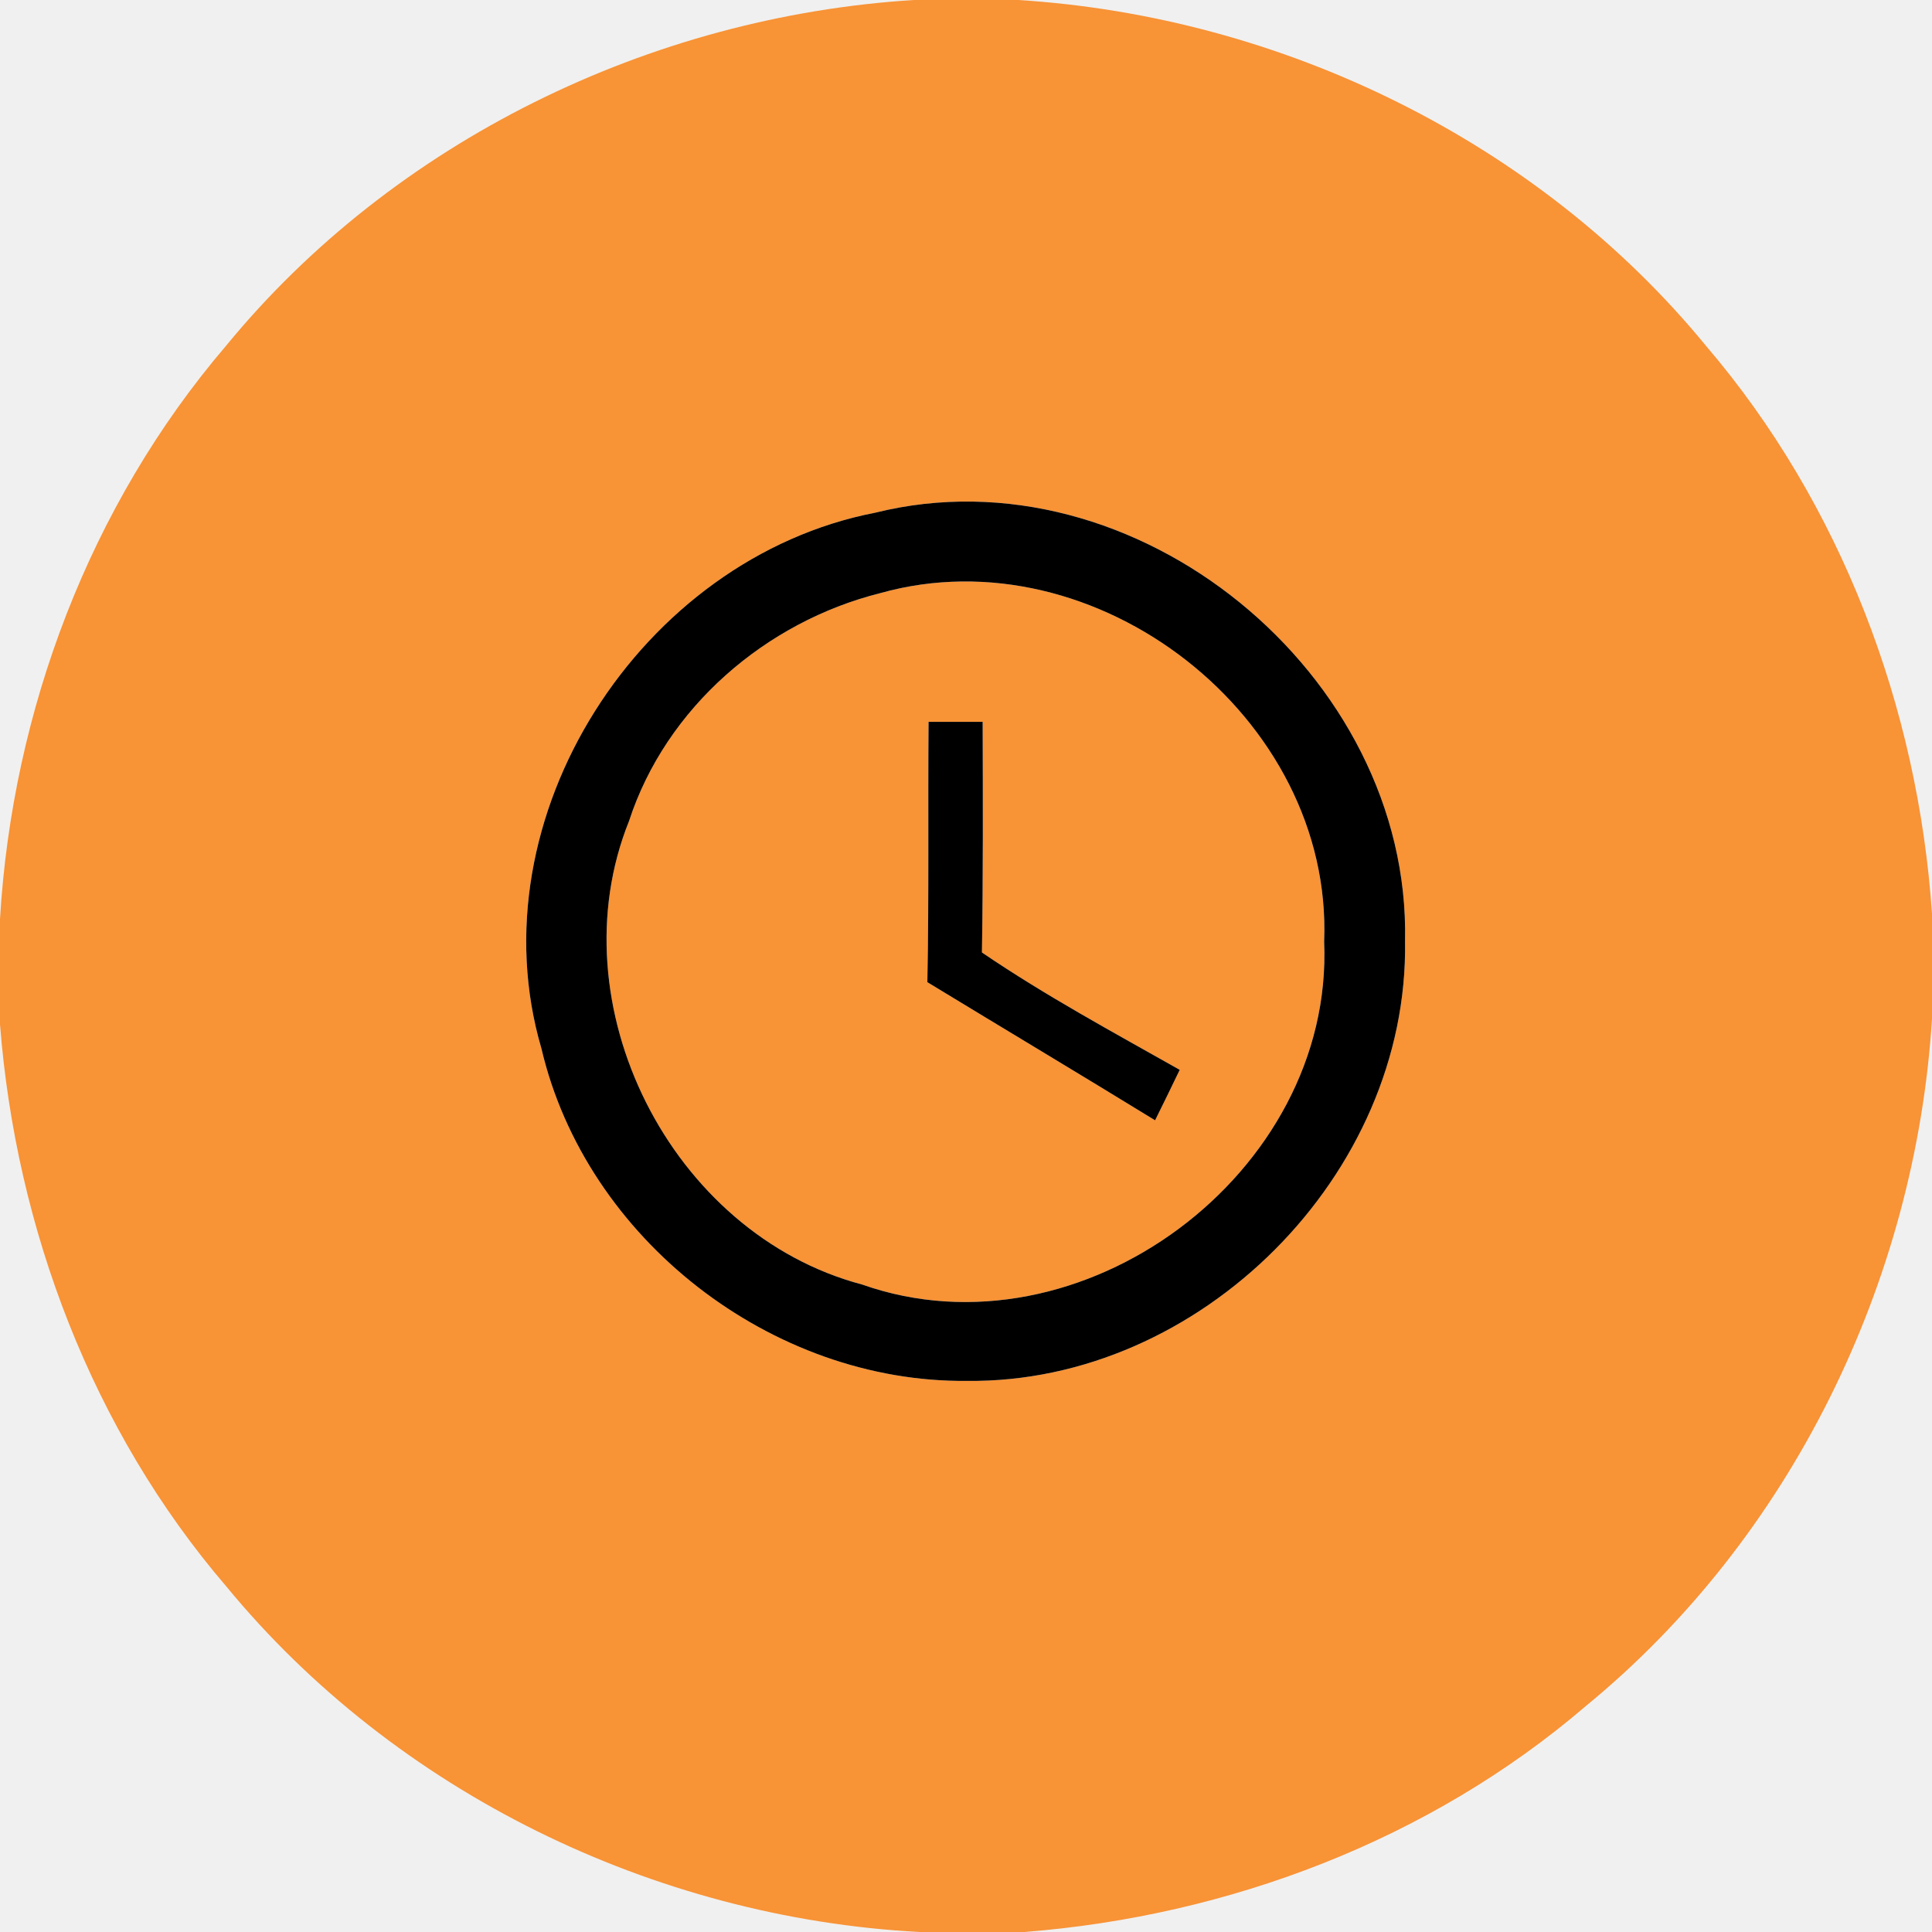
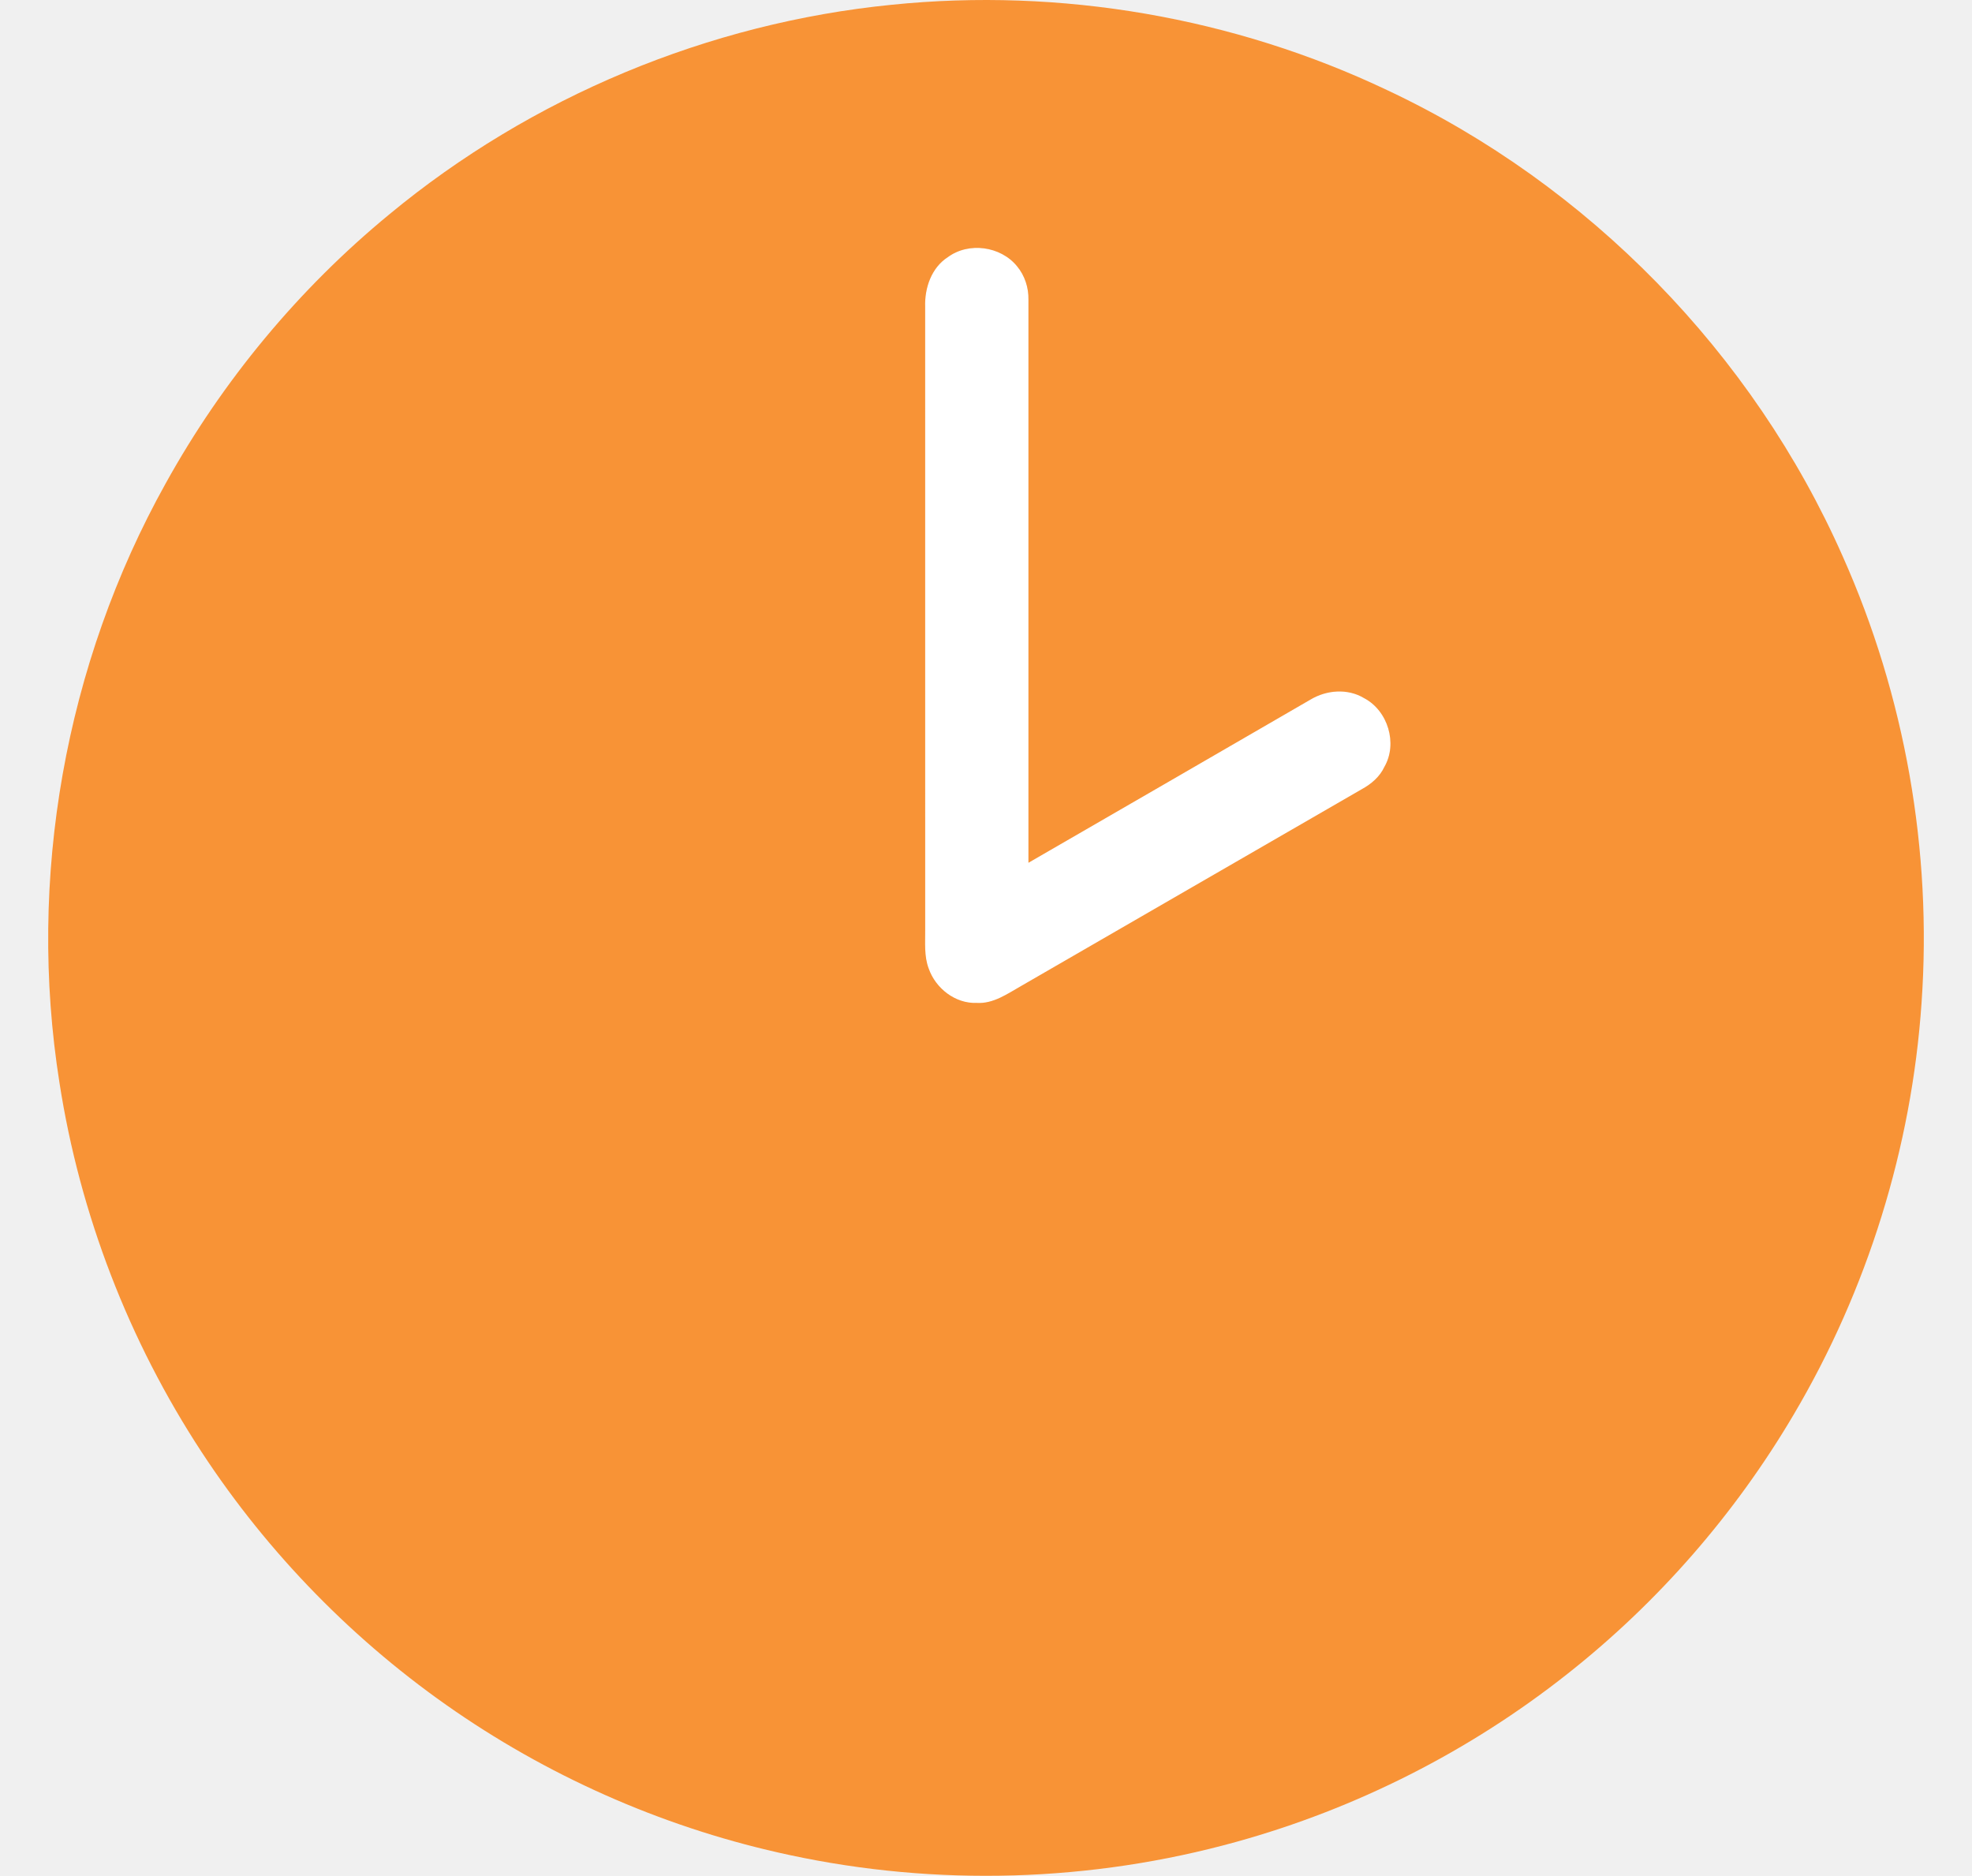
- <svg xmlns="http://www.w3.org/2000/svg" width="80pt" height="80pt" viewBox="0 0 80 80" version="1.1">
+ <svg xmlns="http://www.w3.org/2000/svg" width="859pt" height="817pt" viewBox="158.981 202.488 541.529 541.511" version="1.1">
+   <g id="#ffffffff">
+     <path fill="#ffffff" opacity="1.00" d=" M 418.73 276.72 C 424.77 272.27 433.98 273.55 438.70 279.34 C 440.93 282.01 442.07 285.52 442.00 288.99 C 442.00 343.18 442.00 397.36 442.00 451.55 C 469.13 435.85 496.29 420.20 523.40 404.46 C 528.04 401.66 534.17 401.16 538.91 404.03 C 545.78 407.63 548.67 417.13 544.76 423.88 C 543.44 426.72 540.98 428.82 538.27 430.30 C 505.52 449.24 472.74 468.12 439.99 487.07 C 435.98 489.33 431.88 492.32 427.04 492.01 C 420.88 492.25 415.20 487.81 413.21 482.11 C 411.85 478.55 412.22 474.67 412.19 470.94 C 412.19 410.97 412.20 350.99 412.18 291.01 C 412.01 285.59 414.00 279.76 418.73 276.72 Z" />
+   </g>
  <g id="#f89336ff">
-     <path fill="#f89336" opacity="1.00" d=" M 37.84 0.00 L 42.16 0.00 C 53.07 0.68 63.70 5.85 70.65 14.33 C 76.24 20.87 79.42 29.29 80.00 37.84 L 80.00 42.18 C 79.32 53.08 74.15 63.69 65.67 70.64 C 59.20 76.19 50.88 79.34 42.41 80.00 L 38.06 80.00 C 27.08 79.41 16.38 74.21 9.37 65.69 C 3.82 59.22 0.66 50.88 0.00 42.41 L 0.00 38.06 C 0.51 29.43 3.72 20.92 9.35 14.33 C 16.30 5.85 26.93 0.68 37.84 0.00 M 36.24 21.23 C 26.54 23.11 19.61 33.85 22.42 43.42 C 24.27 51.31 31.95 57.26 40.04 57.18 C 49.70 57.29 58.34 48.64 58.18 38.97 C 58.42 27.93 47.02 18.55 36.24 21.23 Z" />
-     <path fill="#f89336" opacity="1.00" d=" M 36.45 24.56 C 45.39 22.05 55.20 29.70 54.83 38.99 C 55.24 48.57 44.75 56.38 35.70 53.19 C 27.77 51.09 22.99 41.59 26.05 33.99 C 27.58 29.30 31.71 25.75 36.45 24.56 M 38.45 29.89 C 38.42 33.48 38.47 37.08 38.40 40.67 C 41.54 42.58 44.70 44.47 47.83 46.39 C 48.09 45.87 48.60 44.82 48.85 44.30 C 46.09 42.74 43.29 41.23 40.66 39.44 C 40.71 36.26 40.70 33.08 40.69 29.89 C 40.13 29.89 39.01 29.89 38.45 29.89 Z" />
-   </g>
-   <g id="#000000ff">
-     <path fill="#000000" opacity="1.00" d=" M 36.24 21.23 C 47.02 18.55 58.42 27.93 58.18 38.97 C 58.34 48.64 49.70 57.29 40.04 57.18 C 31.95 57.26 24.27 51.31 22.42 43.42 C 19.61 33.85 26.54 23.11 36.24 21.23 M 36.45 24.56 C 31.71 25.75 27.58 29.30 26.05 33.99 C 22.99 41.59 27.77 51.09 35.70 53.19 C 44.75 56.38 55.24 48.57 54.83 38.99 C 55.20 29.70 45.39 22.05 36.45 24.56 Z" />
-     <path fill="#000000" opacity="1.00" d=" M 38.45 29.89 C 39.01 29.89 40.13 29.89 40.69 29.89 C 40.70 33.08 40.71 36.26 40.66 39.44 C 43.29 41.23 46.09 42.74 48.85 44.30 C 48.60 44.82 48.09 45.87 47.83 46.39 C 44.70 44.47 41.54 42.58 38.40 40.67 C 38.47 37.08 38.42 33.48 38.45 29.89 Z" />
+     <path fill="#f89336" opacity="1.00" d=" M 402.56 203.86 C 451.31 198.89 501.35 207.49 545.62 228.53 C 603.65 255.79 651.21 304.48 677.11 363.13 C 695.08 403.39 702.95 448.08 699.85 492.05 C 697.00 533.81 684.22 574.85 662.92 610.88 C 646.00 639.57 623.75 665.11 597.58 685.73 C 569.37 708.04 536.65 724.61 501.99 734.20 C 460.14 745.82 415.48 747.13 373.03 738.00 C 338.58 730.65 305.62 716.45 276.57 696.52 C 247.59 676.64 222.53 651.05 203.27 621.65 C 182.25 589.57 168.14 553.00 162.25 515.11 C 152.87 456.12 163.85 394.16 192.93 341.99 C 209.33 312.38 231.33 285.87 257.47 264.37 C 298.44 230.45 349.63 209.11 402.56 203.86 M 418.73 276.72 C 414.00 279.76 412.01 285.59 412.18 291.01 C 412.20 350.99 412.19 410.97 412.19 470.94 C 412.22 474.67 411.85 478.55 413.21 482.11 C 415.20 487.81 420.88 492.25 427.04 492.01 C 431.88 492.32 435.98 489.33 439.99 487.07 C 472.74 468.12 505.52 449.24 538.27 430.30 C 540.98 428.82 543.44 426.72 544.76 423.88 C 548.67 417.13 545.78 407.63 538.91 404.03 C 534.17 401.16 528.04 401.66 523.40 404.46 C 496.29 420.20 469.13 435.85 442.00 451.55 C 442.00 397.36 442.00 343.18 442.00 288.99 C 442.07 285.52 440.93 282.01 438.70 279.34 C 433.98 273.55 424.77 272.27 418.73 276.72 Z" />
  </g>
</svg>
